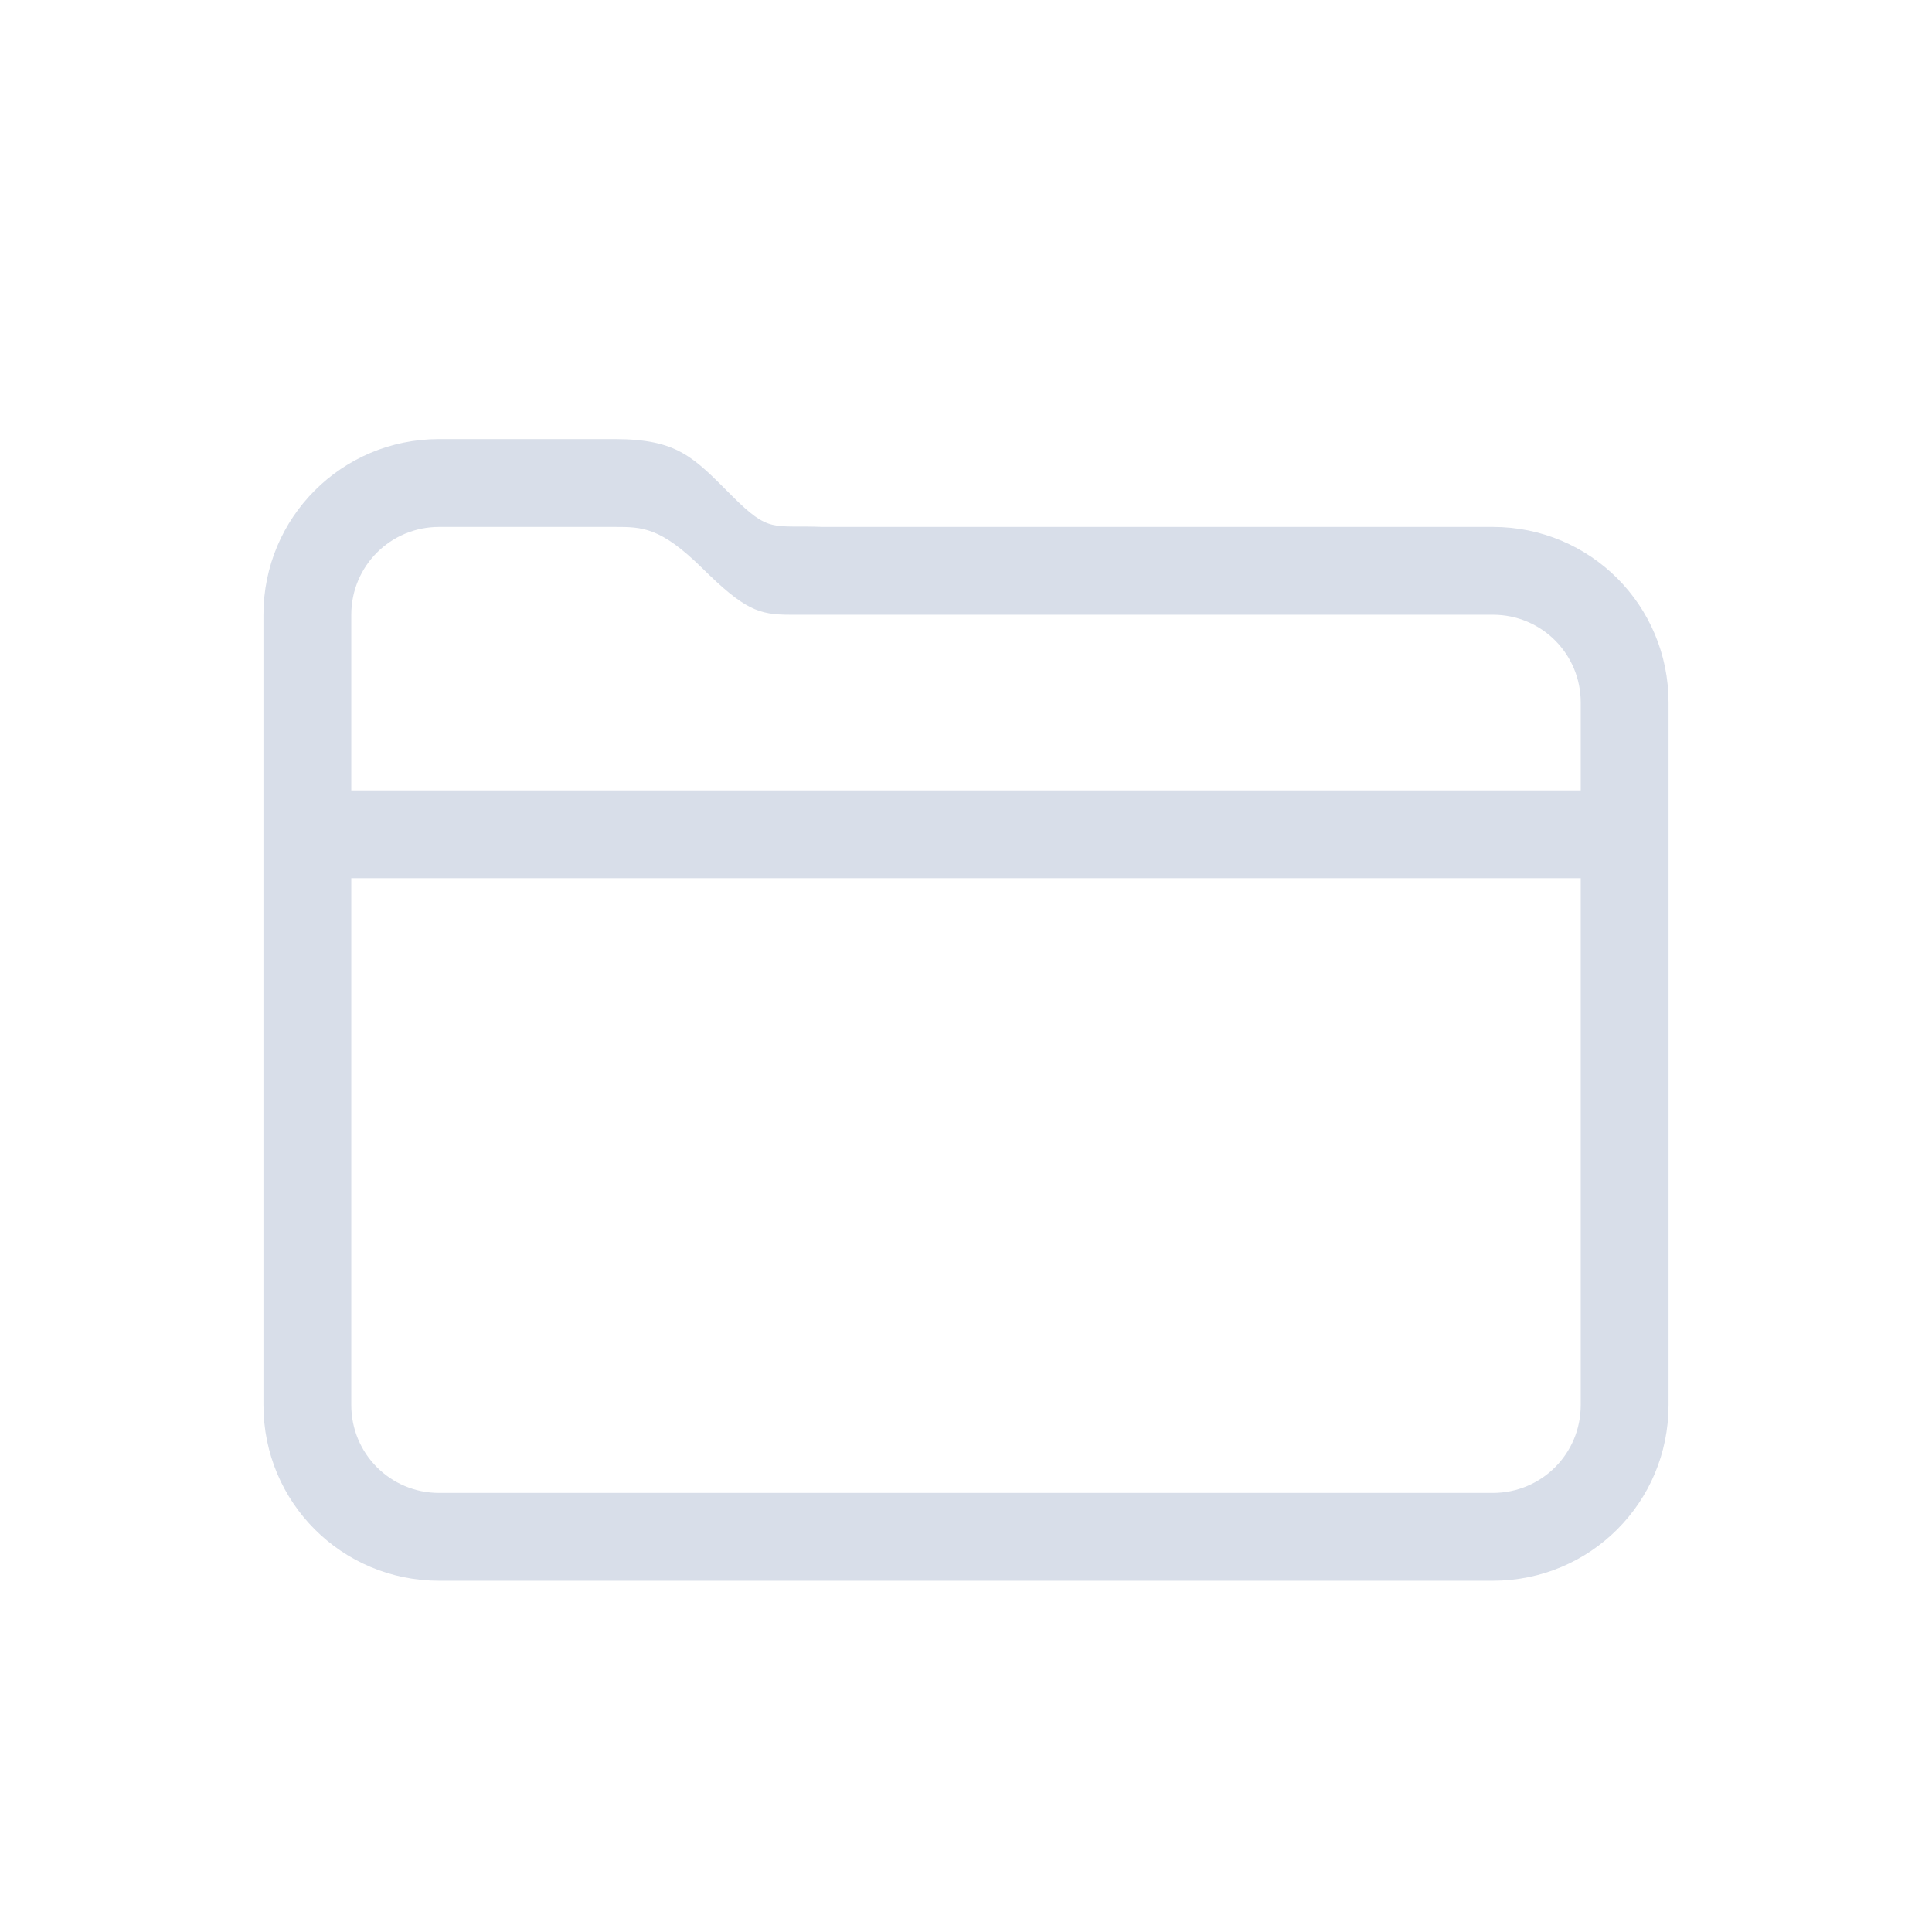
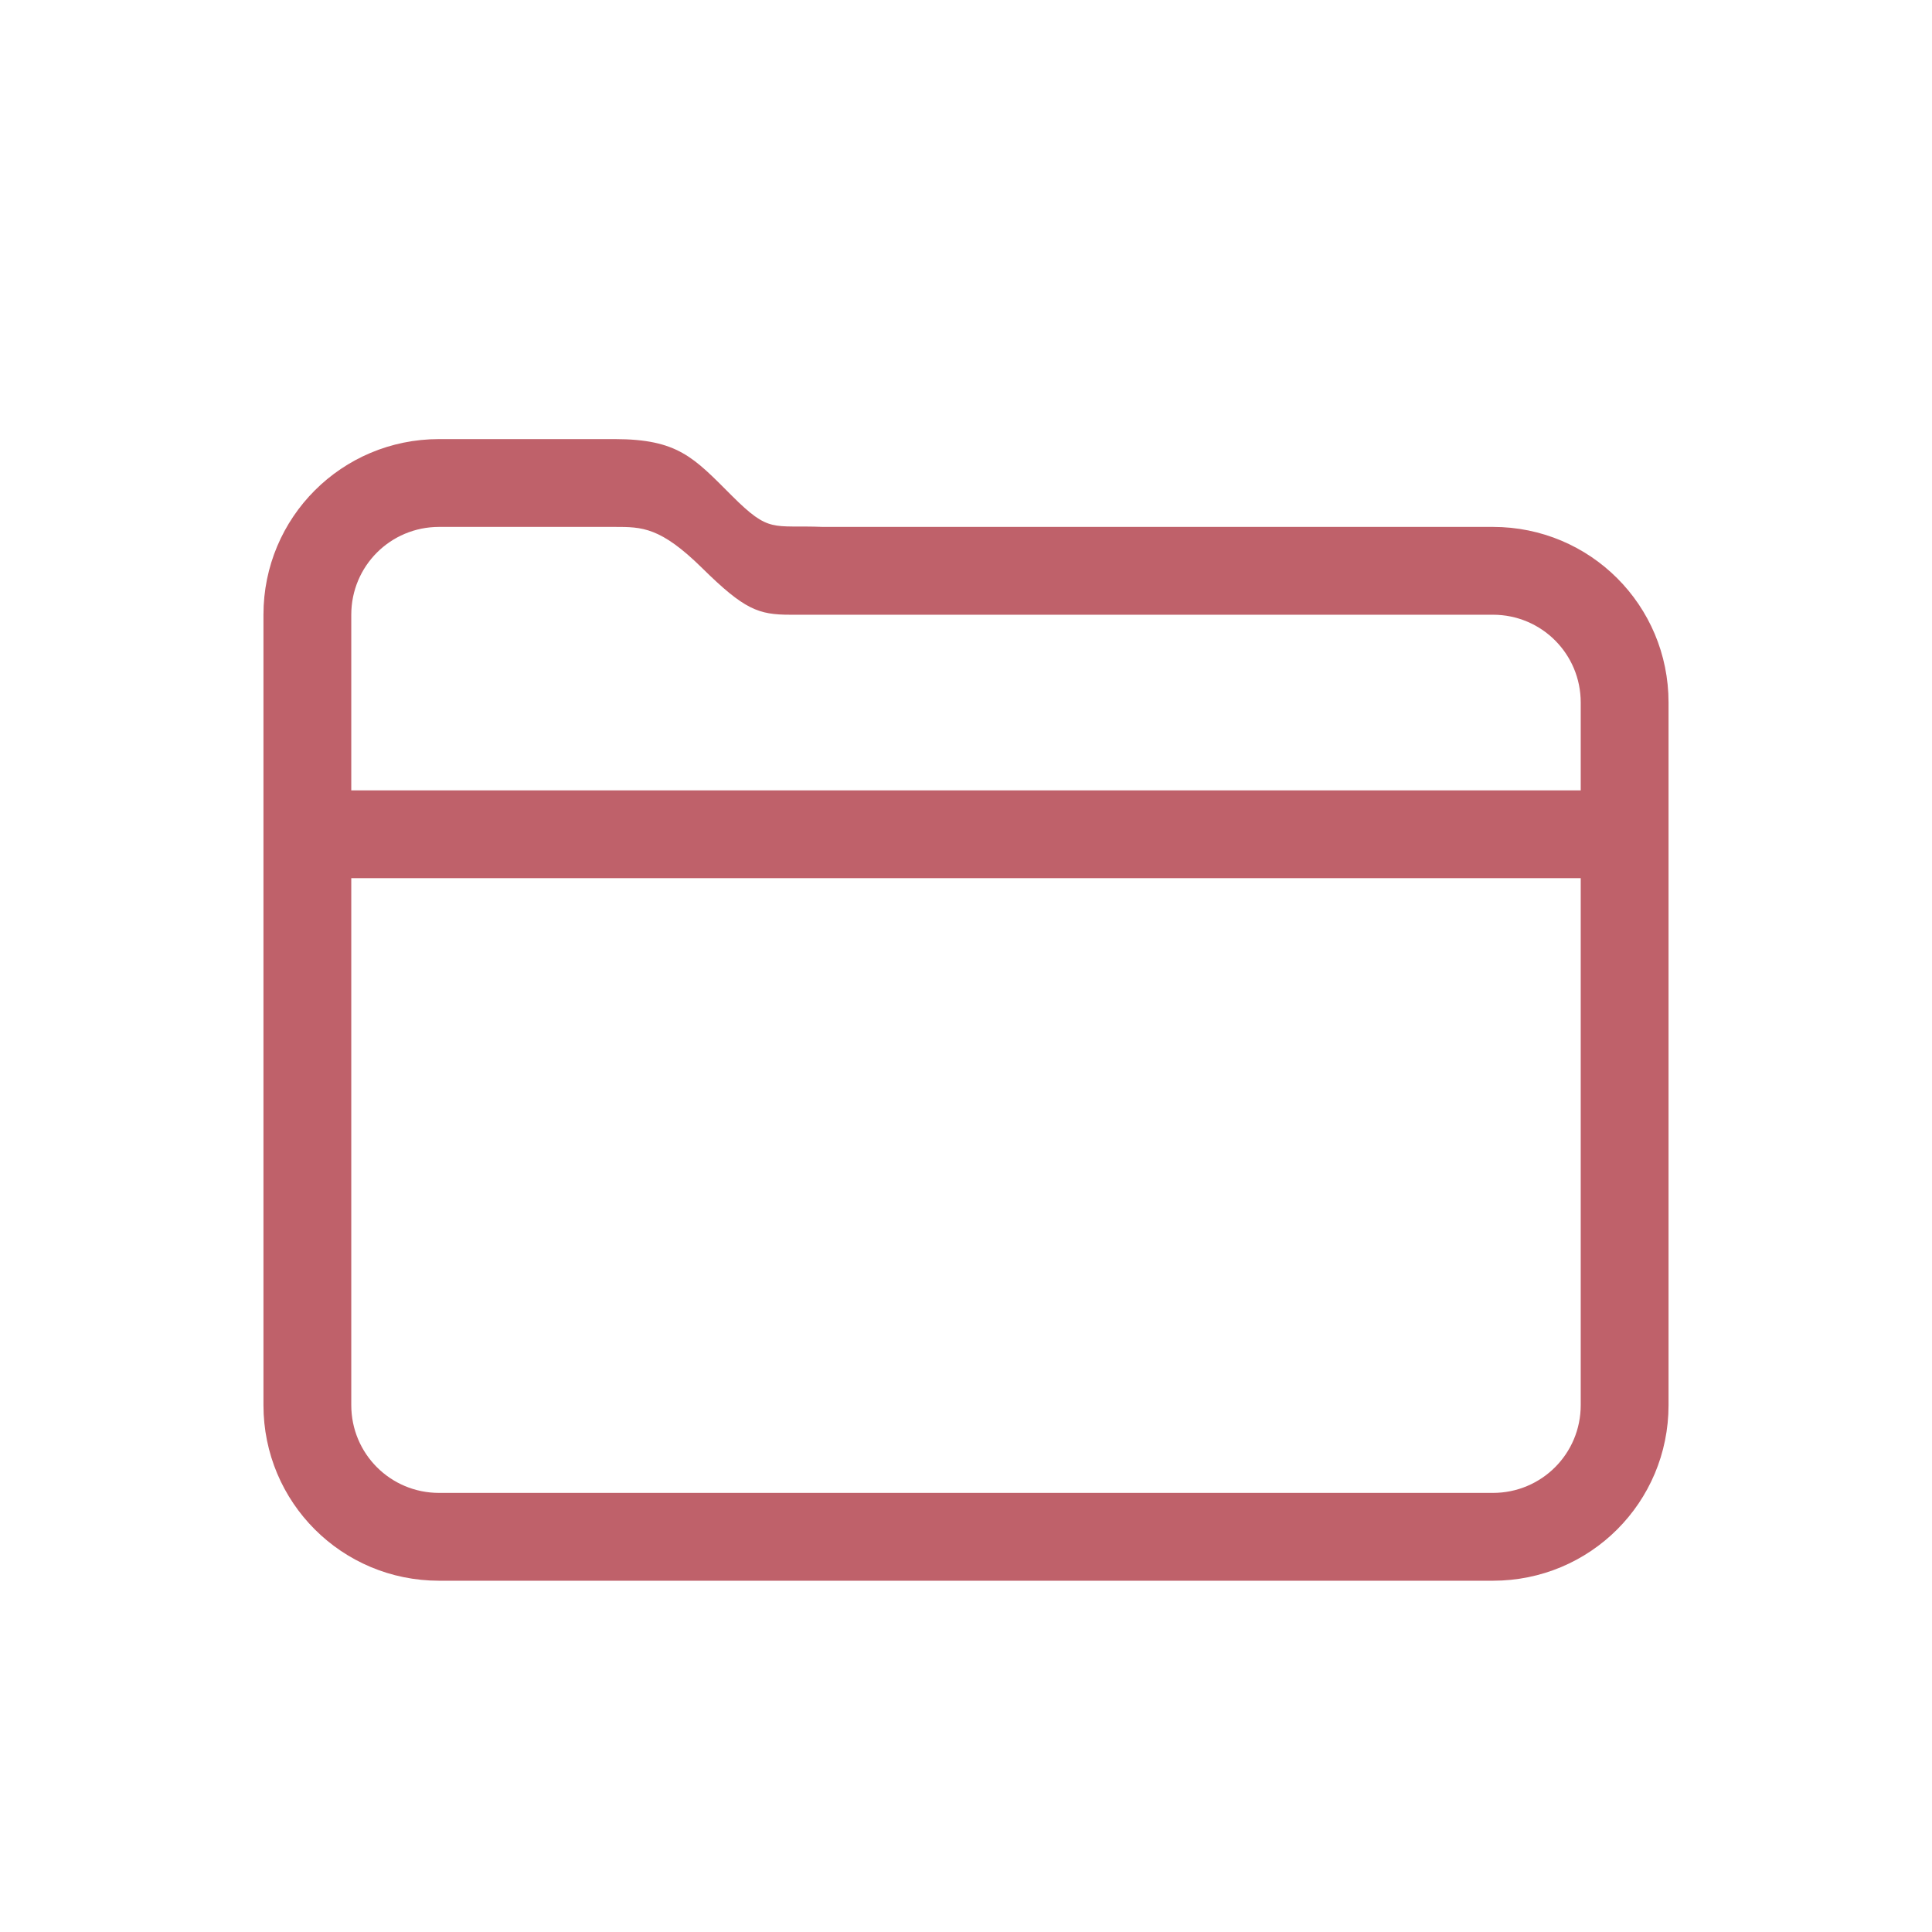
<svg xmlns="http://www.w3.org/2000/svg" width="22" height="22" version="1.1">
  <defs>
    <style id="current-color-scheme" type="text/css">
   .ColorScheme-Text { color:#d8dee9; } .ColorScheme-Highlight { color:#88c0d0; } .ColorScheme-NeutralText { color:#d08770; } .ColorScheme-PositiveText { color:#a3be8c; } .ColorScheme-NegativeText { color:#bf616a; }
  </style>
  </defs>
-   <path class="ColorScheme-Text" d="m5 5c-1.108 0-2 0.892-2 2v9c0 1.108 0.892 2 2 2h12c1.108 0 2-0.892 2-2v-8c0-1.108-0.892-2-2-2h-7.629c-0.58-0.023-0.605 0.077-1.039-0.357-0.434-0.434-0.613-0.642-1.332-0.643zm0 1h2c0.311-1.7e-6 0.52 1.383e-4 0.998 0.471 0.479 0.472 0.639 0.529 1 0.529h8.002c0.554 0 1 0.446 1 1v1h-14v-2c0-0.554 0.446-1 1-1zm-1 4h14v6c0 0.554-0.446 1-1 1h-12c-0.554 0-1-0.446-1-1z" fill="currentColor" />
+   <path class="ColorScheme-Text" d="m5 5c-1.108 0-2 0.892-2 2v9c0 1.108 0.892 2 2 2h12c1.108 0 2-0.892 2-2v-8c0-1.108-0.892-2-2-2h-7.629c-0.58-0.023-0.605 0.077-1.039-0.357-0.434-0.434-0.613-0.642-1.332-0.643zm0 1h2c0.311-1.7e-6 0.52 1.383e-4 0.998 0.471 0.479 0.472 0.639 0.529 1 0.529h8.002c0.554 0 1 0.446 1 1v1h-14v-2c0-0.554 0.446-1 1-1zm-1 4h14v6c0 0.554-0.446 1-1 1h-12c-0.554 0-1-0.446-1-1z" fill="#bf616a" />
</svg>
